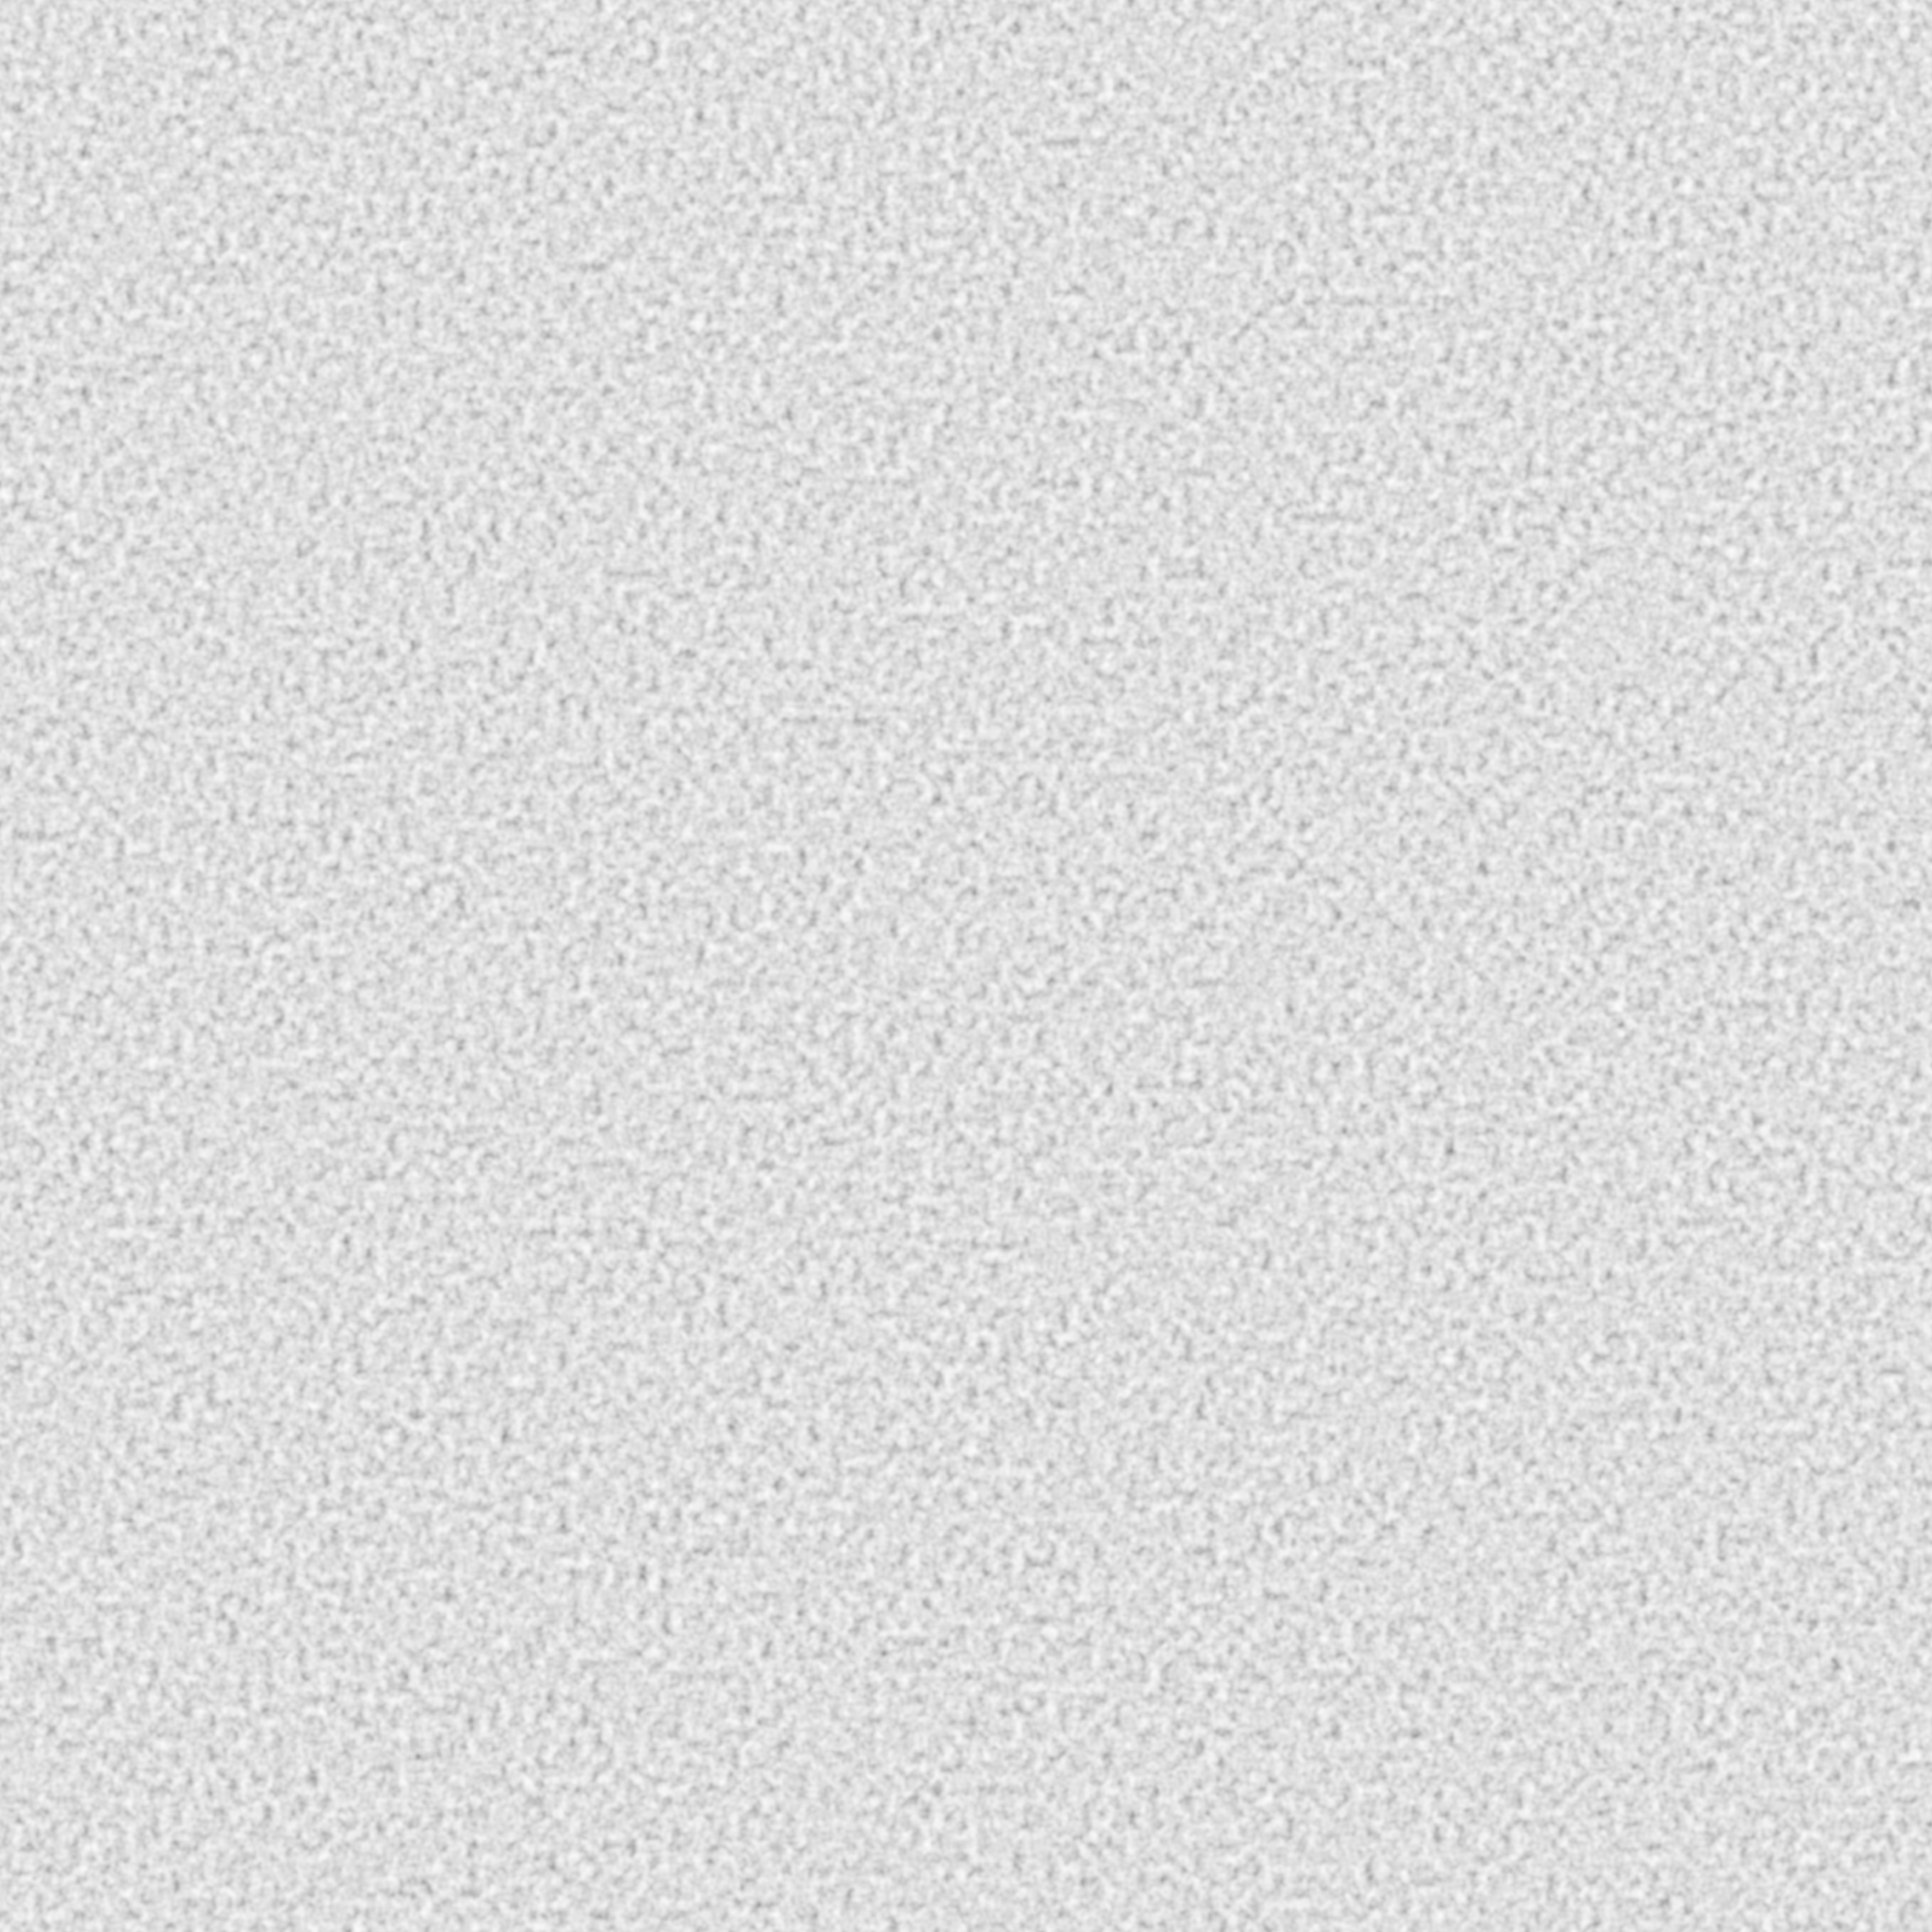
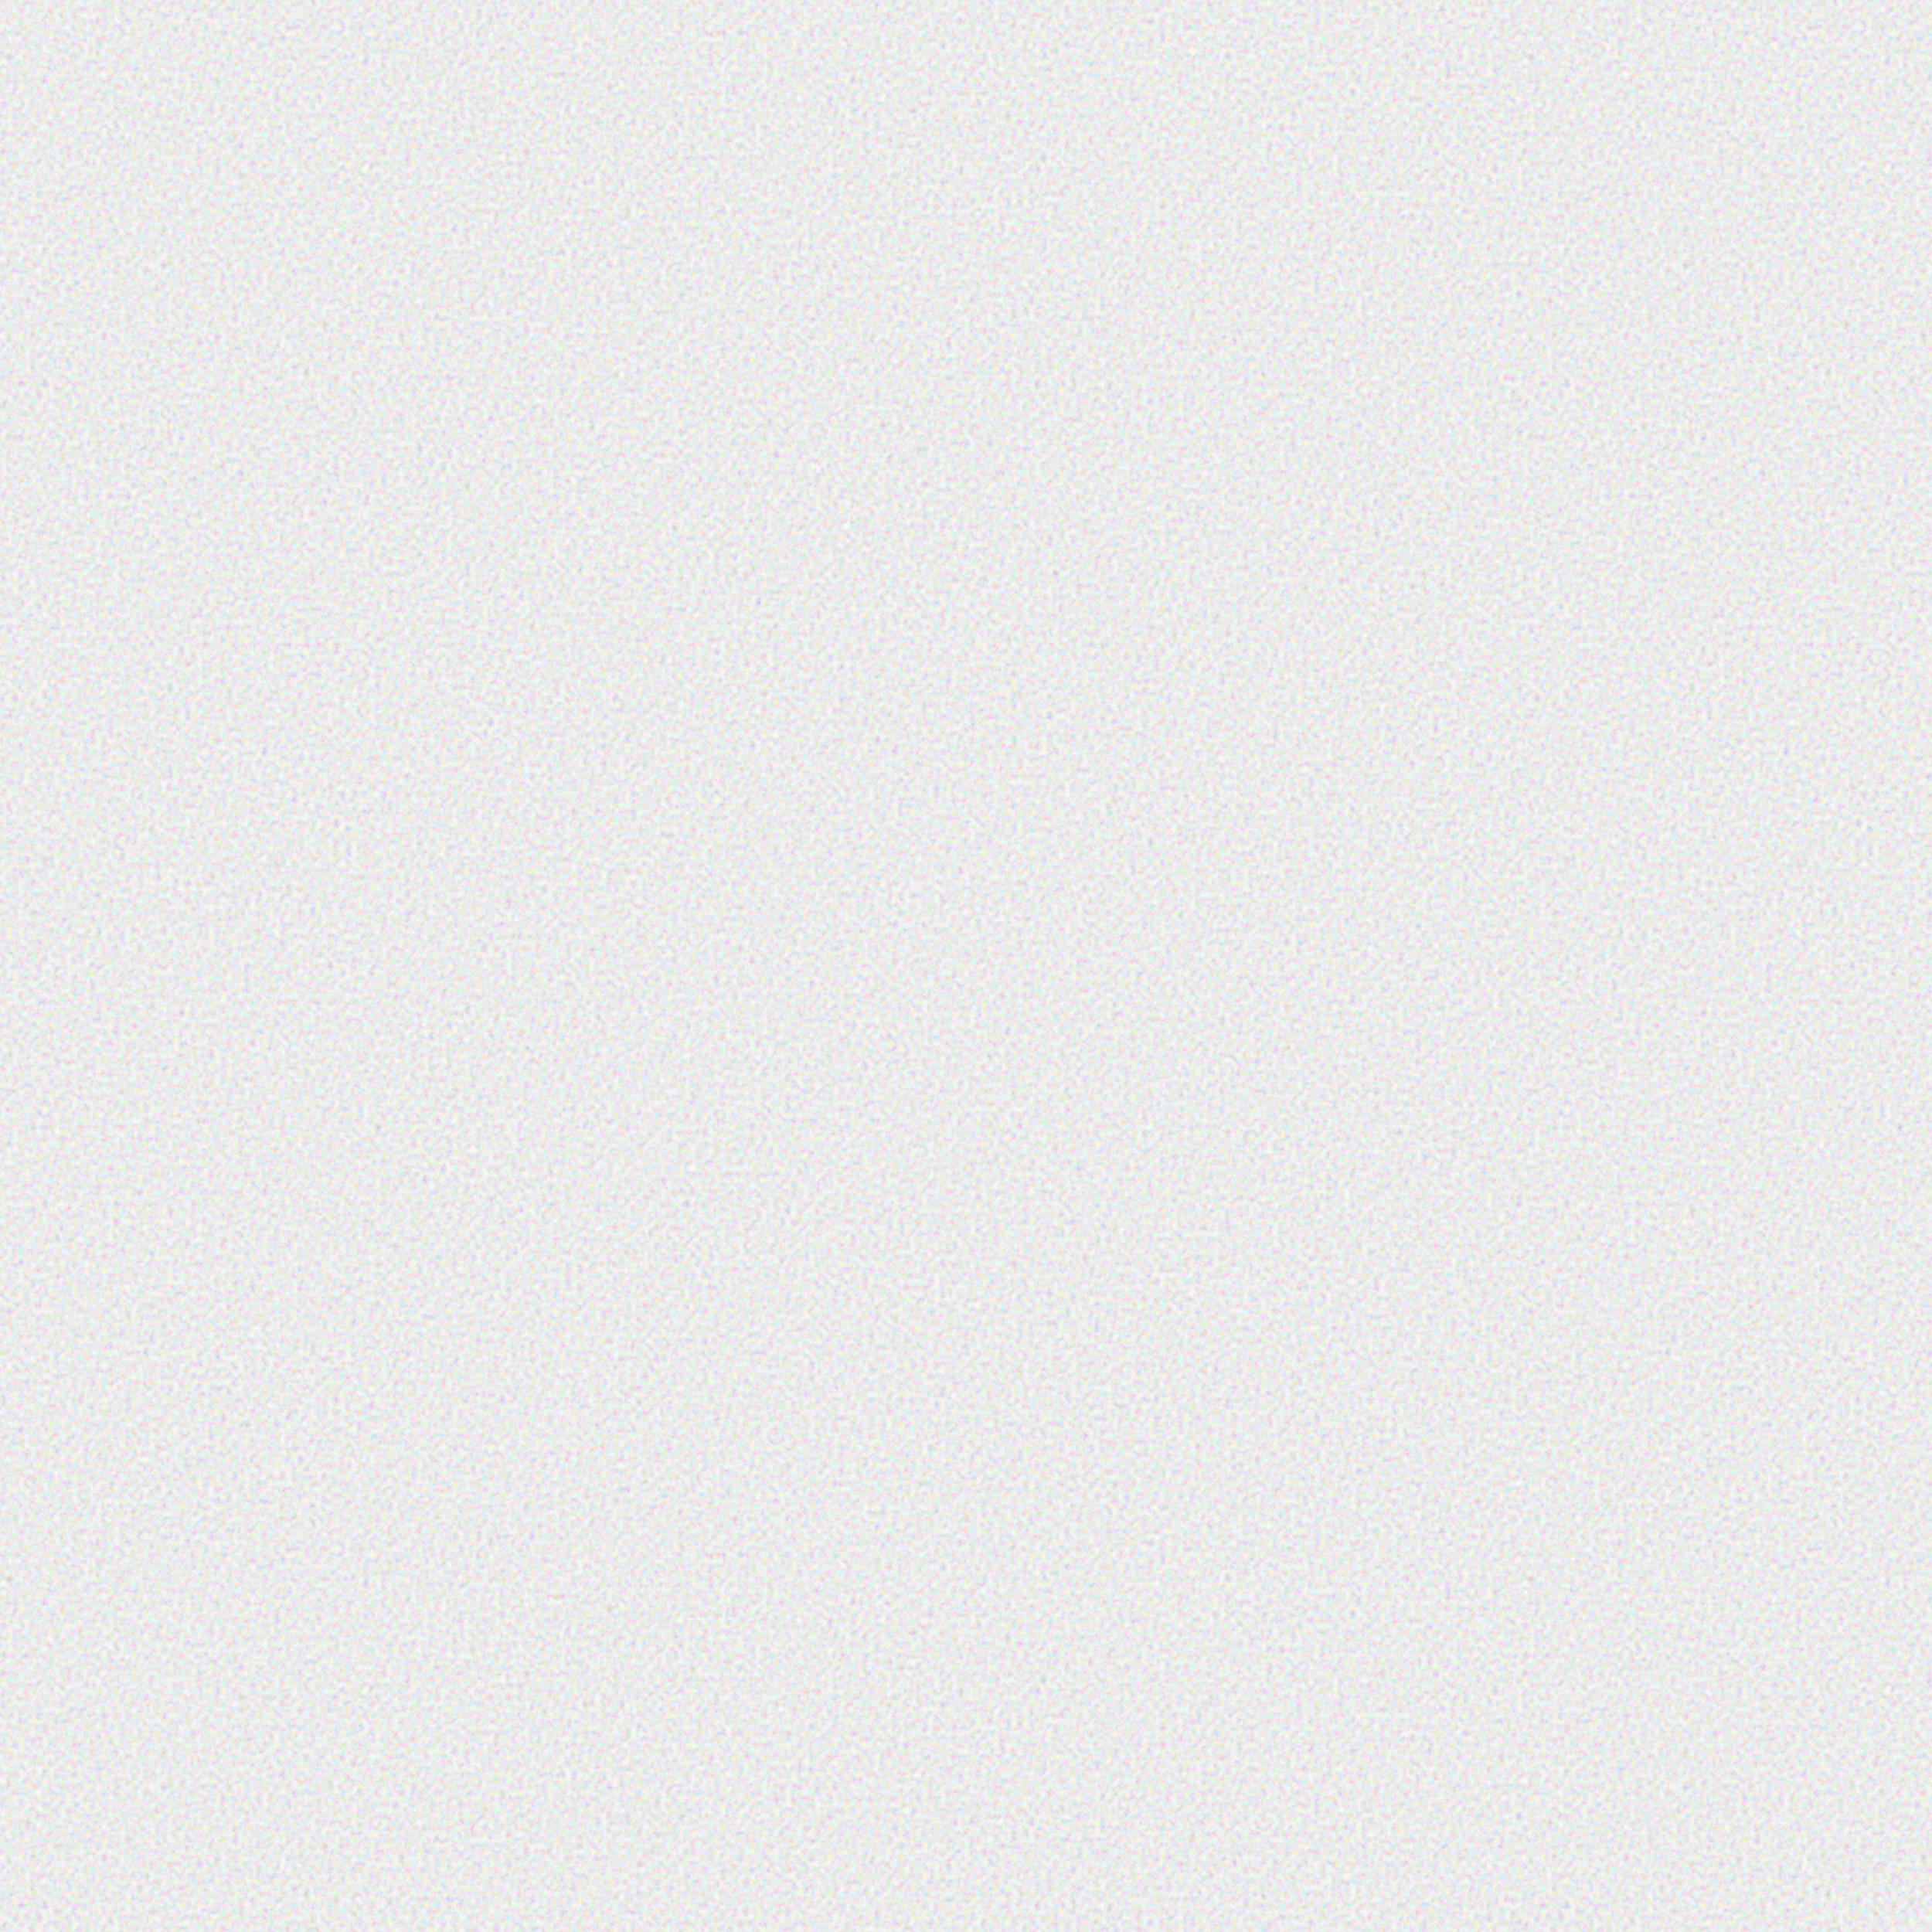
- <svg xmlns="http://www.w3.org/2000/svg" viewBox="0 0 200 200" preserveAspectRatio="none">
-   <filter id="n">
-     <feTurbulence type="fractalNoise" baseFrequency="0.85" numOctaves="2" stitchTiles="stitch" />
-     <feColorMatrix type="saturate" values="0" />
+ <svg xmlns="http://www.w3.org/2000/svg" width="500" height="500">
+   <filter id="noise" x="0" y="0">
+     <feTurbulence type="fractalNoise" baseFrequency="0.65" numOctaves="3" stitchTiles="stitch" />
+     <feBlend mode="screen" />
  </filter>
-   <rect width="100%" height="100%" filter="url(#n)" />
+   <rect width="500" height="500" filter="url(#noise)" opacity="0.5" />
</svg>
